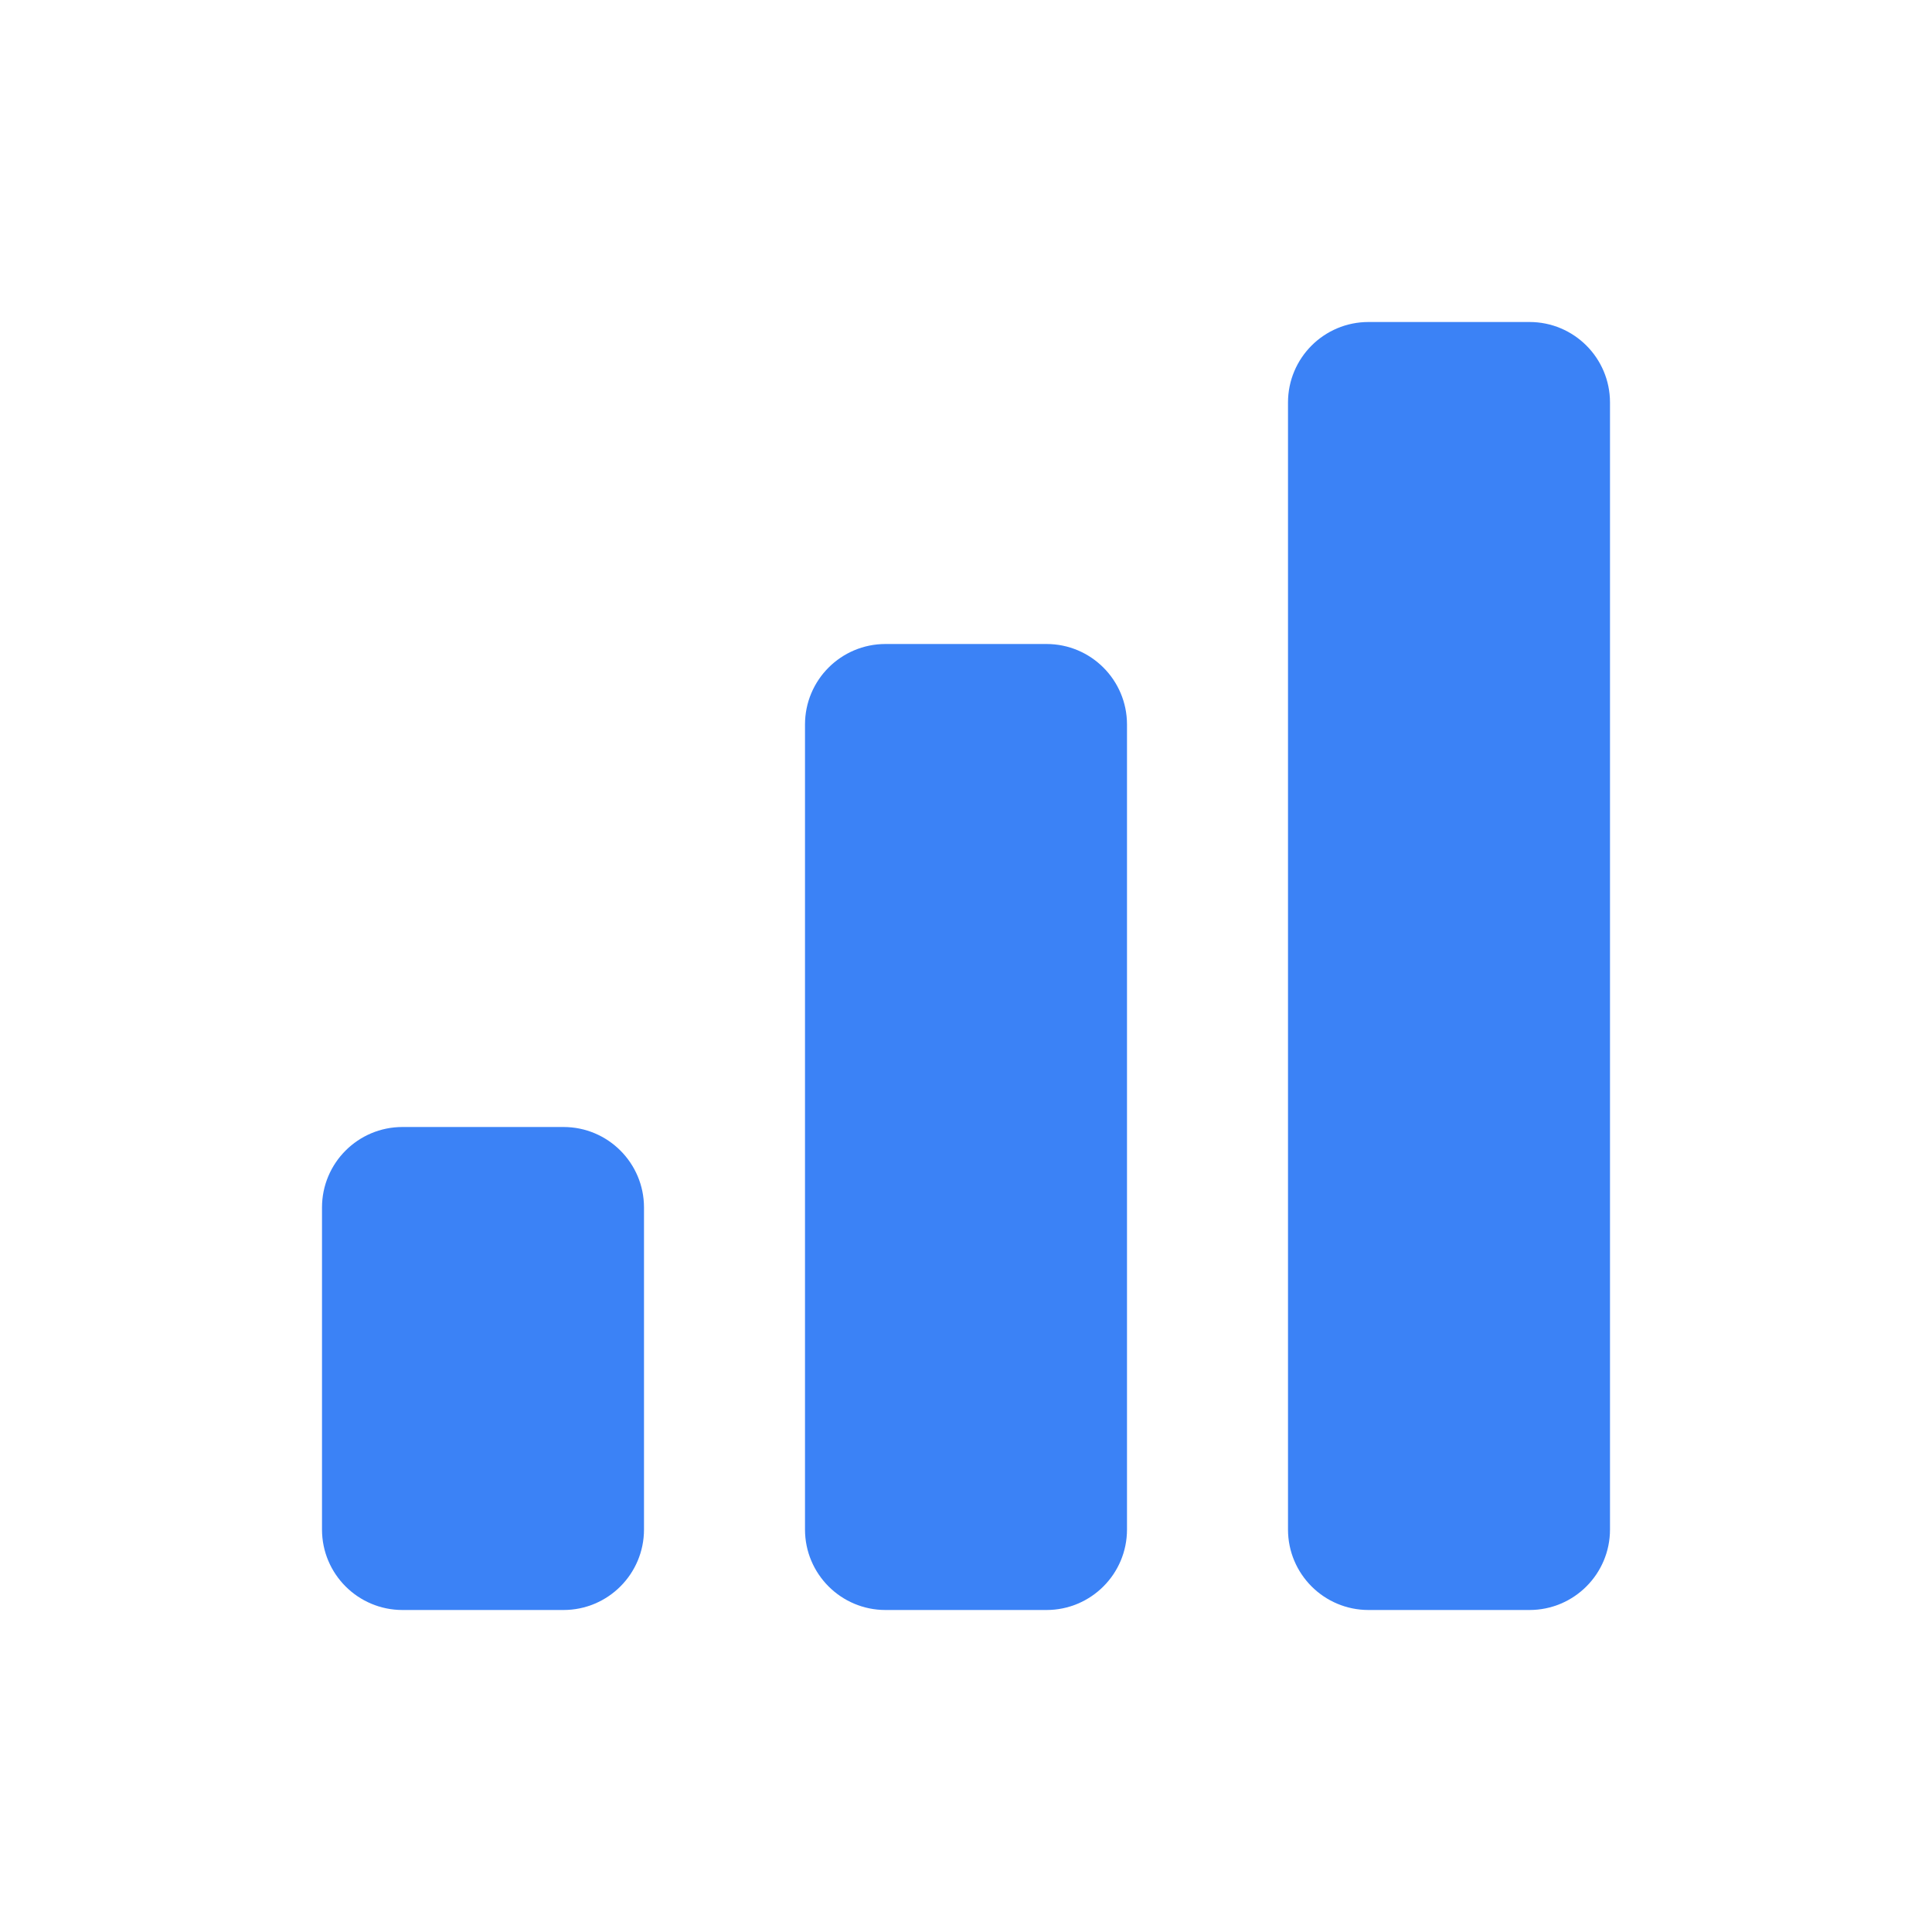
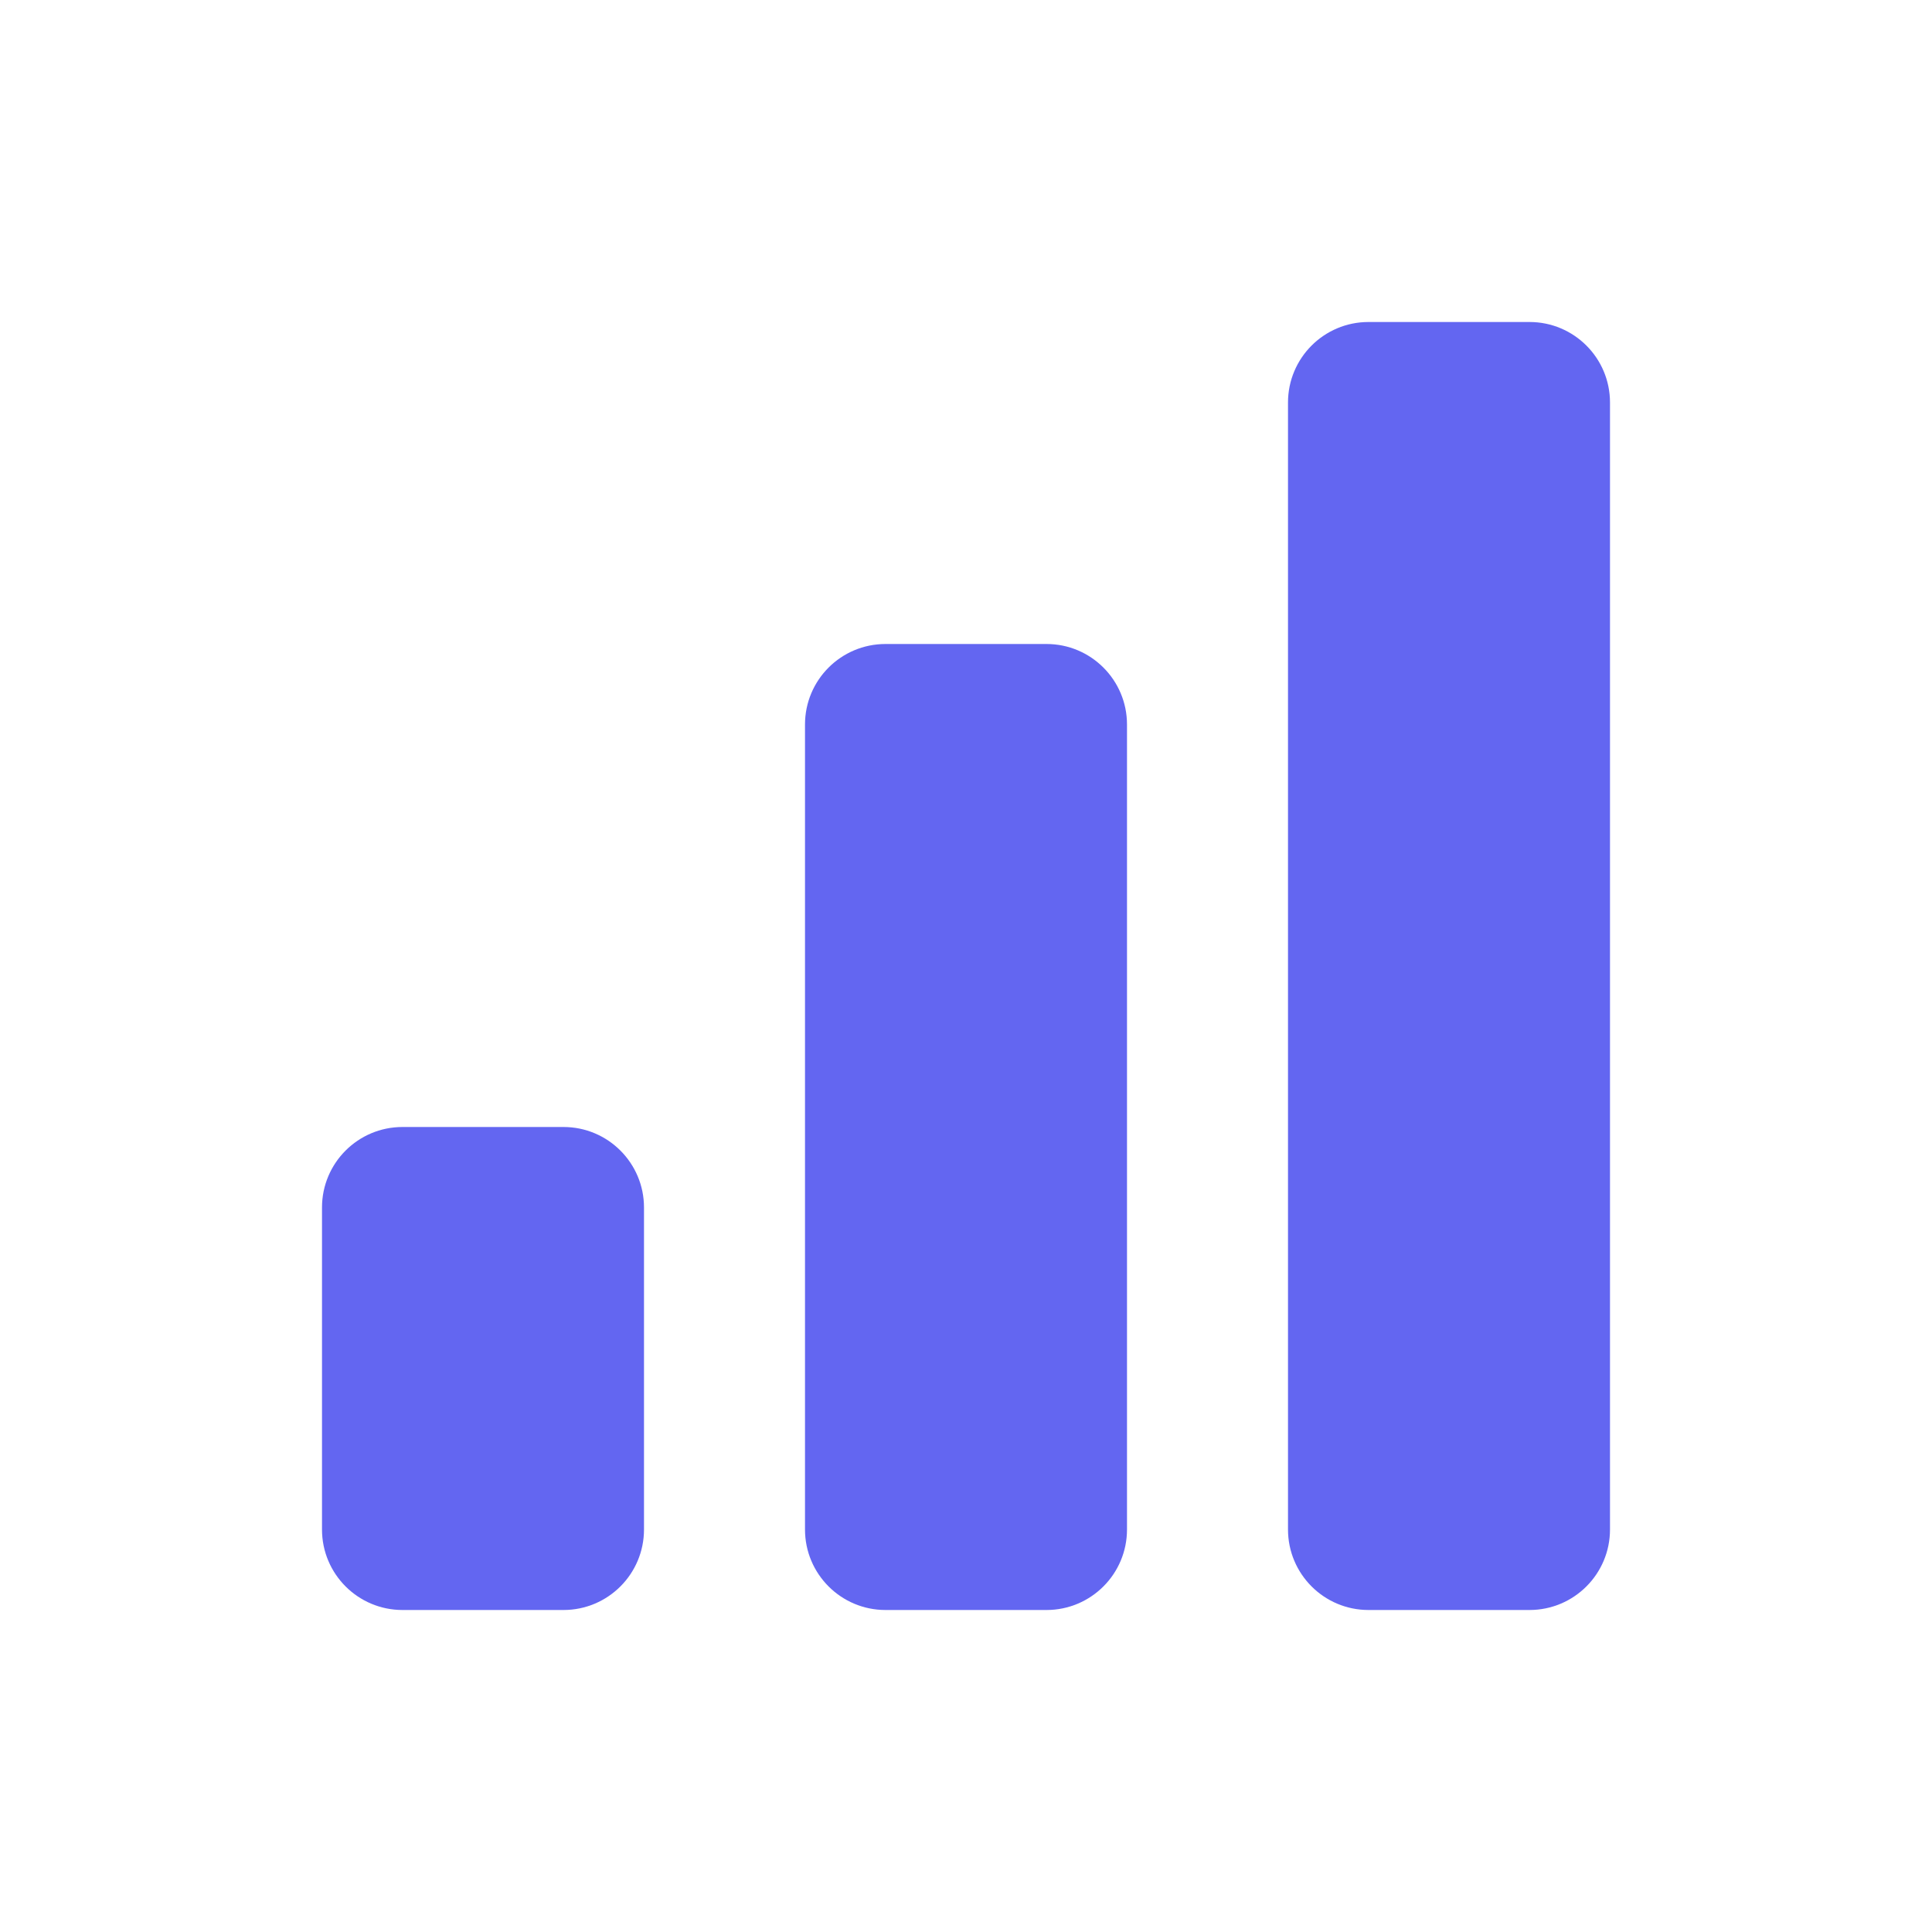
- <svg xmlns="http://www.w3.org/2000/svg" viewBox="0 0 24 24" fill="#3b82f6">
+ <svg xmlns="http://www.w3.org/2000/svg" viewBox="0 0 24 24" fill="#6366f1">
  <rect x="4" y="14" width="4" height="6" rx="1" />
  <rect x="10" y="8" width="4" height="12" rx="1" />
  <rect x="16" y="4" width="4" height="16" rx="1" />
</svg>
